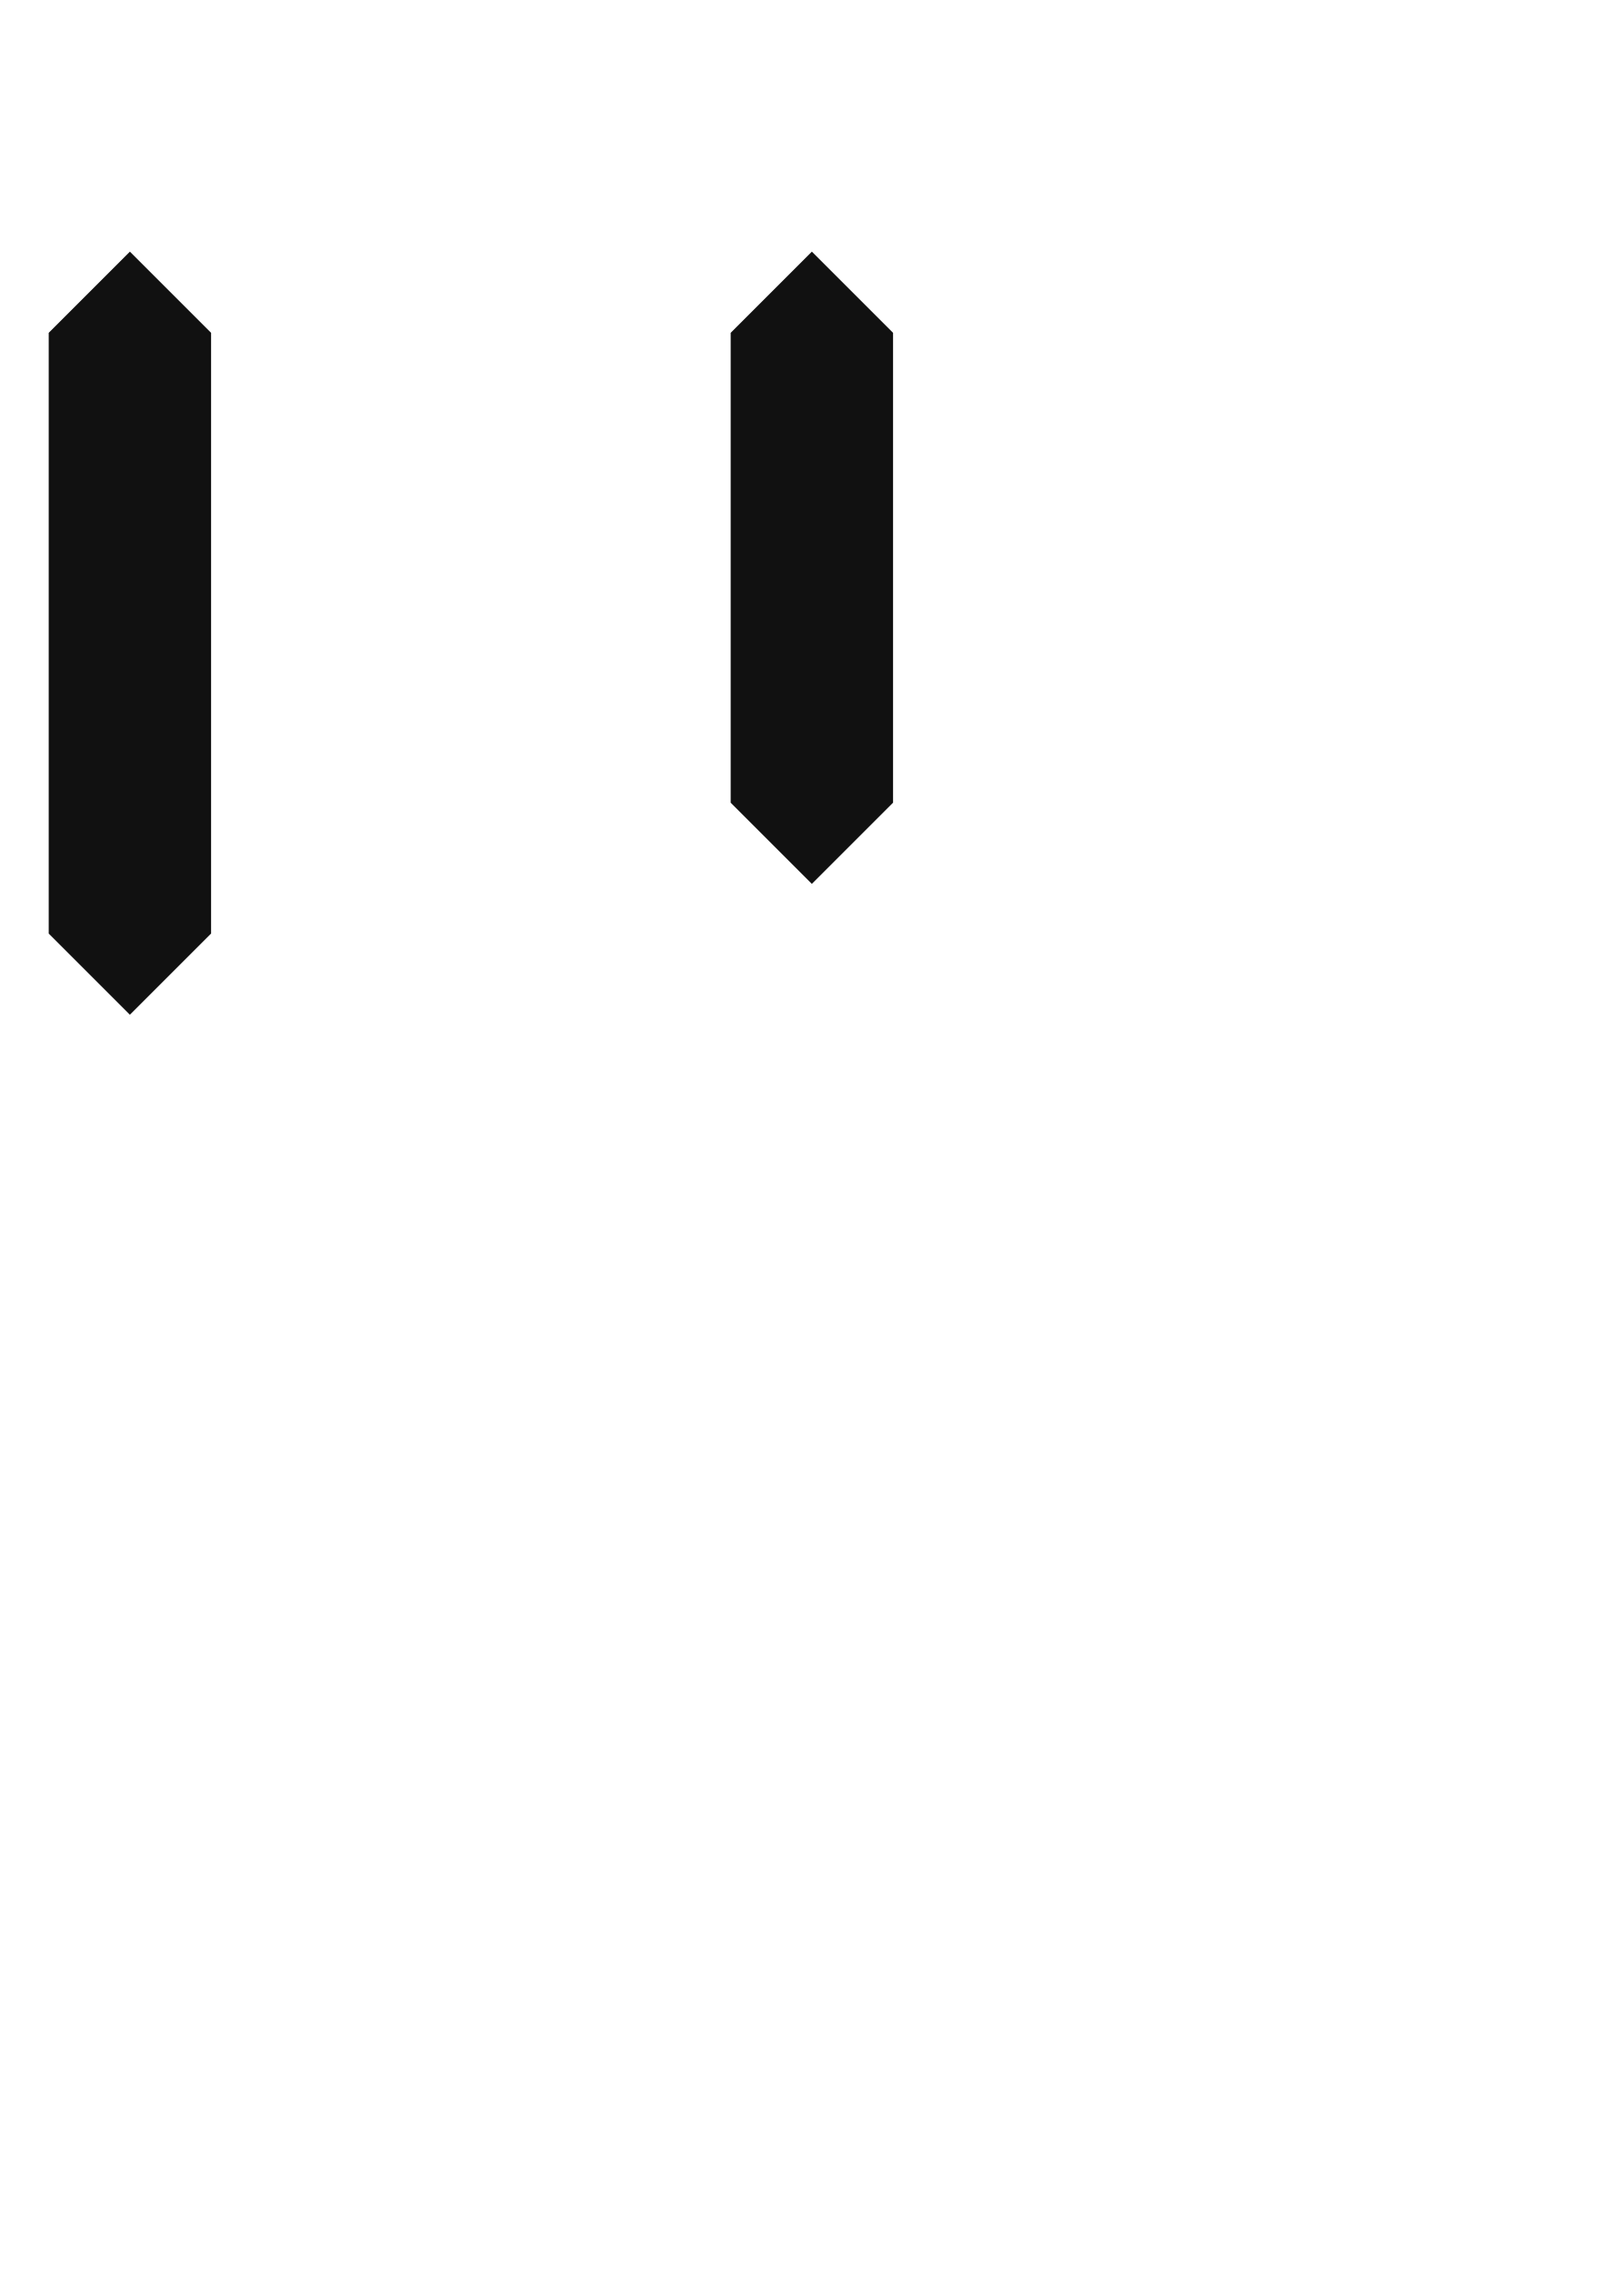
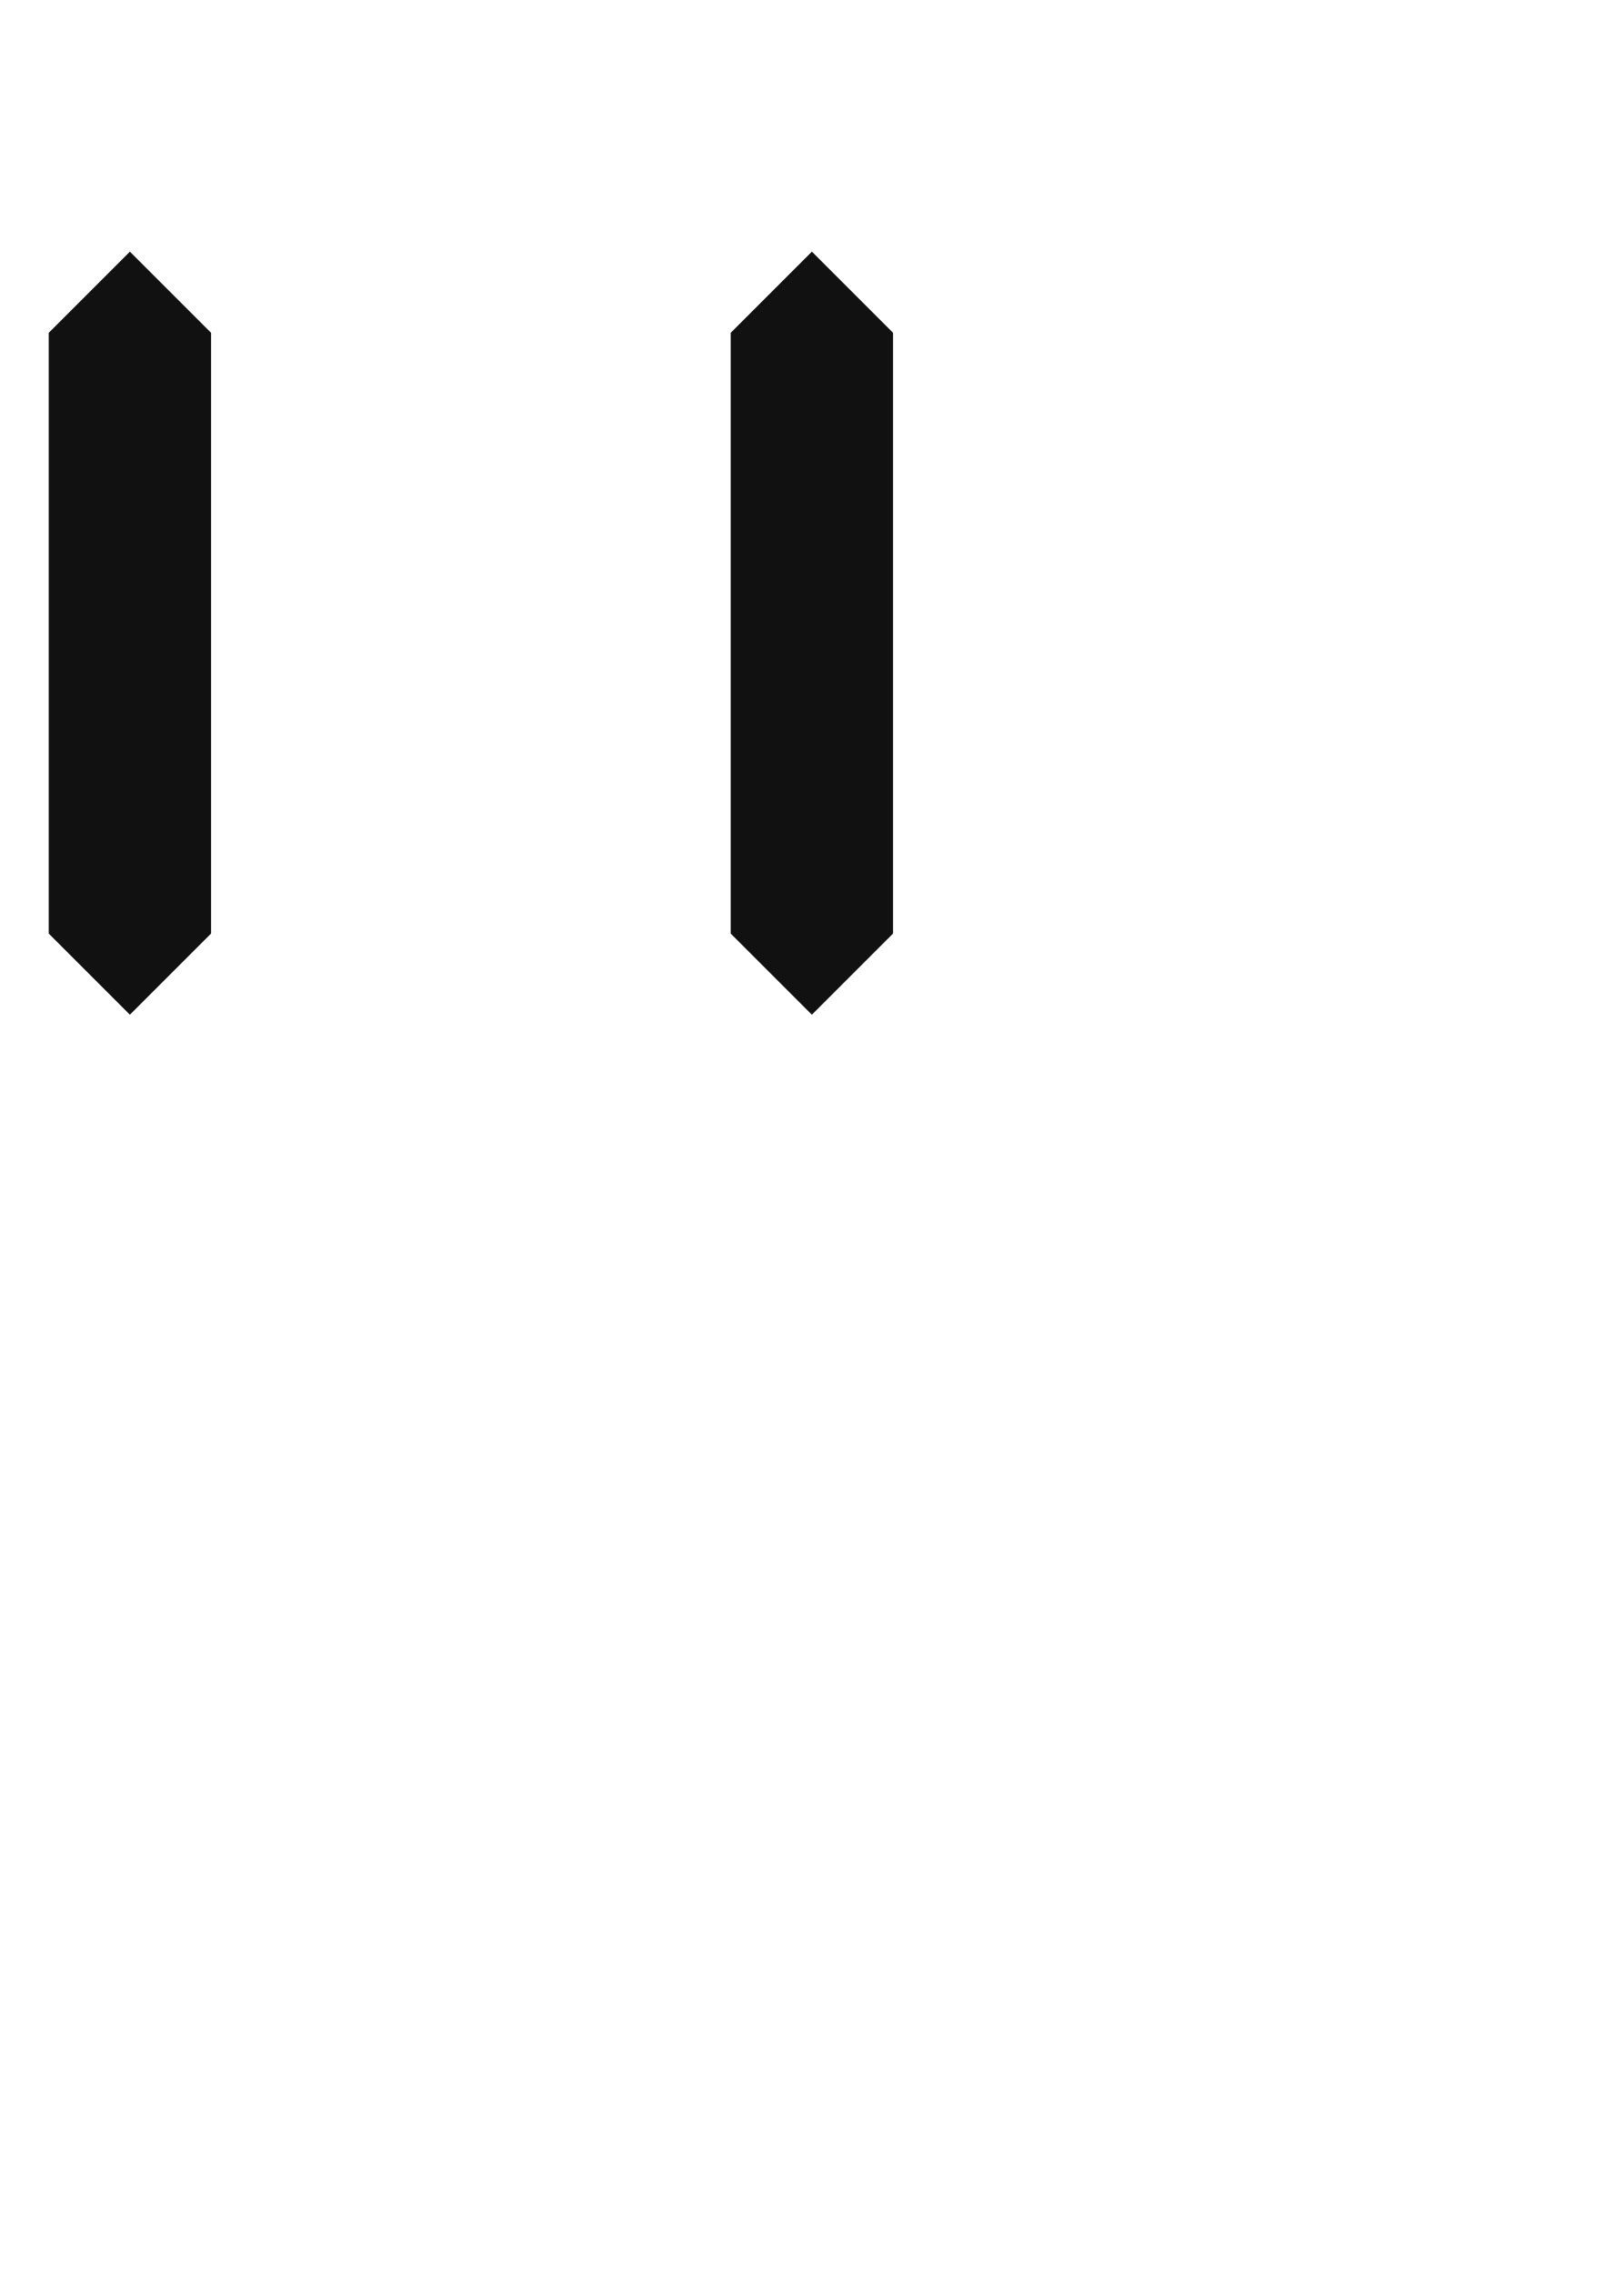
<svg xmlns="http://www.w3.org/2000/svg" viewBox="0 0 100 140" width="100" height="140">
  <polygon data-seg="2" points="8.00,15.50 3.00,20.50 3.00,57.50 8.00,62.50 13.00,57.50 13.00,20.50" fill="#111111" />
-   <polygon data-seg="4" points="50.00,15.50 45.00,20.50 45.00,49.44 50.00,54.44 55.00,49.44 55.00,20.50" fill="#111111" />
+   <polygon data-seg="4" points="50.00,15.50 45.00,20.50 45.00,57.50 50.00,62.50 55.00,57.50 55.00,20.50" fill="#111111" />
</svg>
